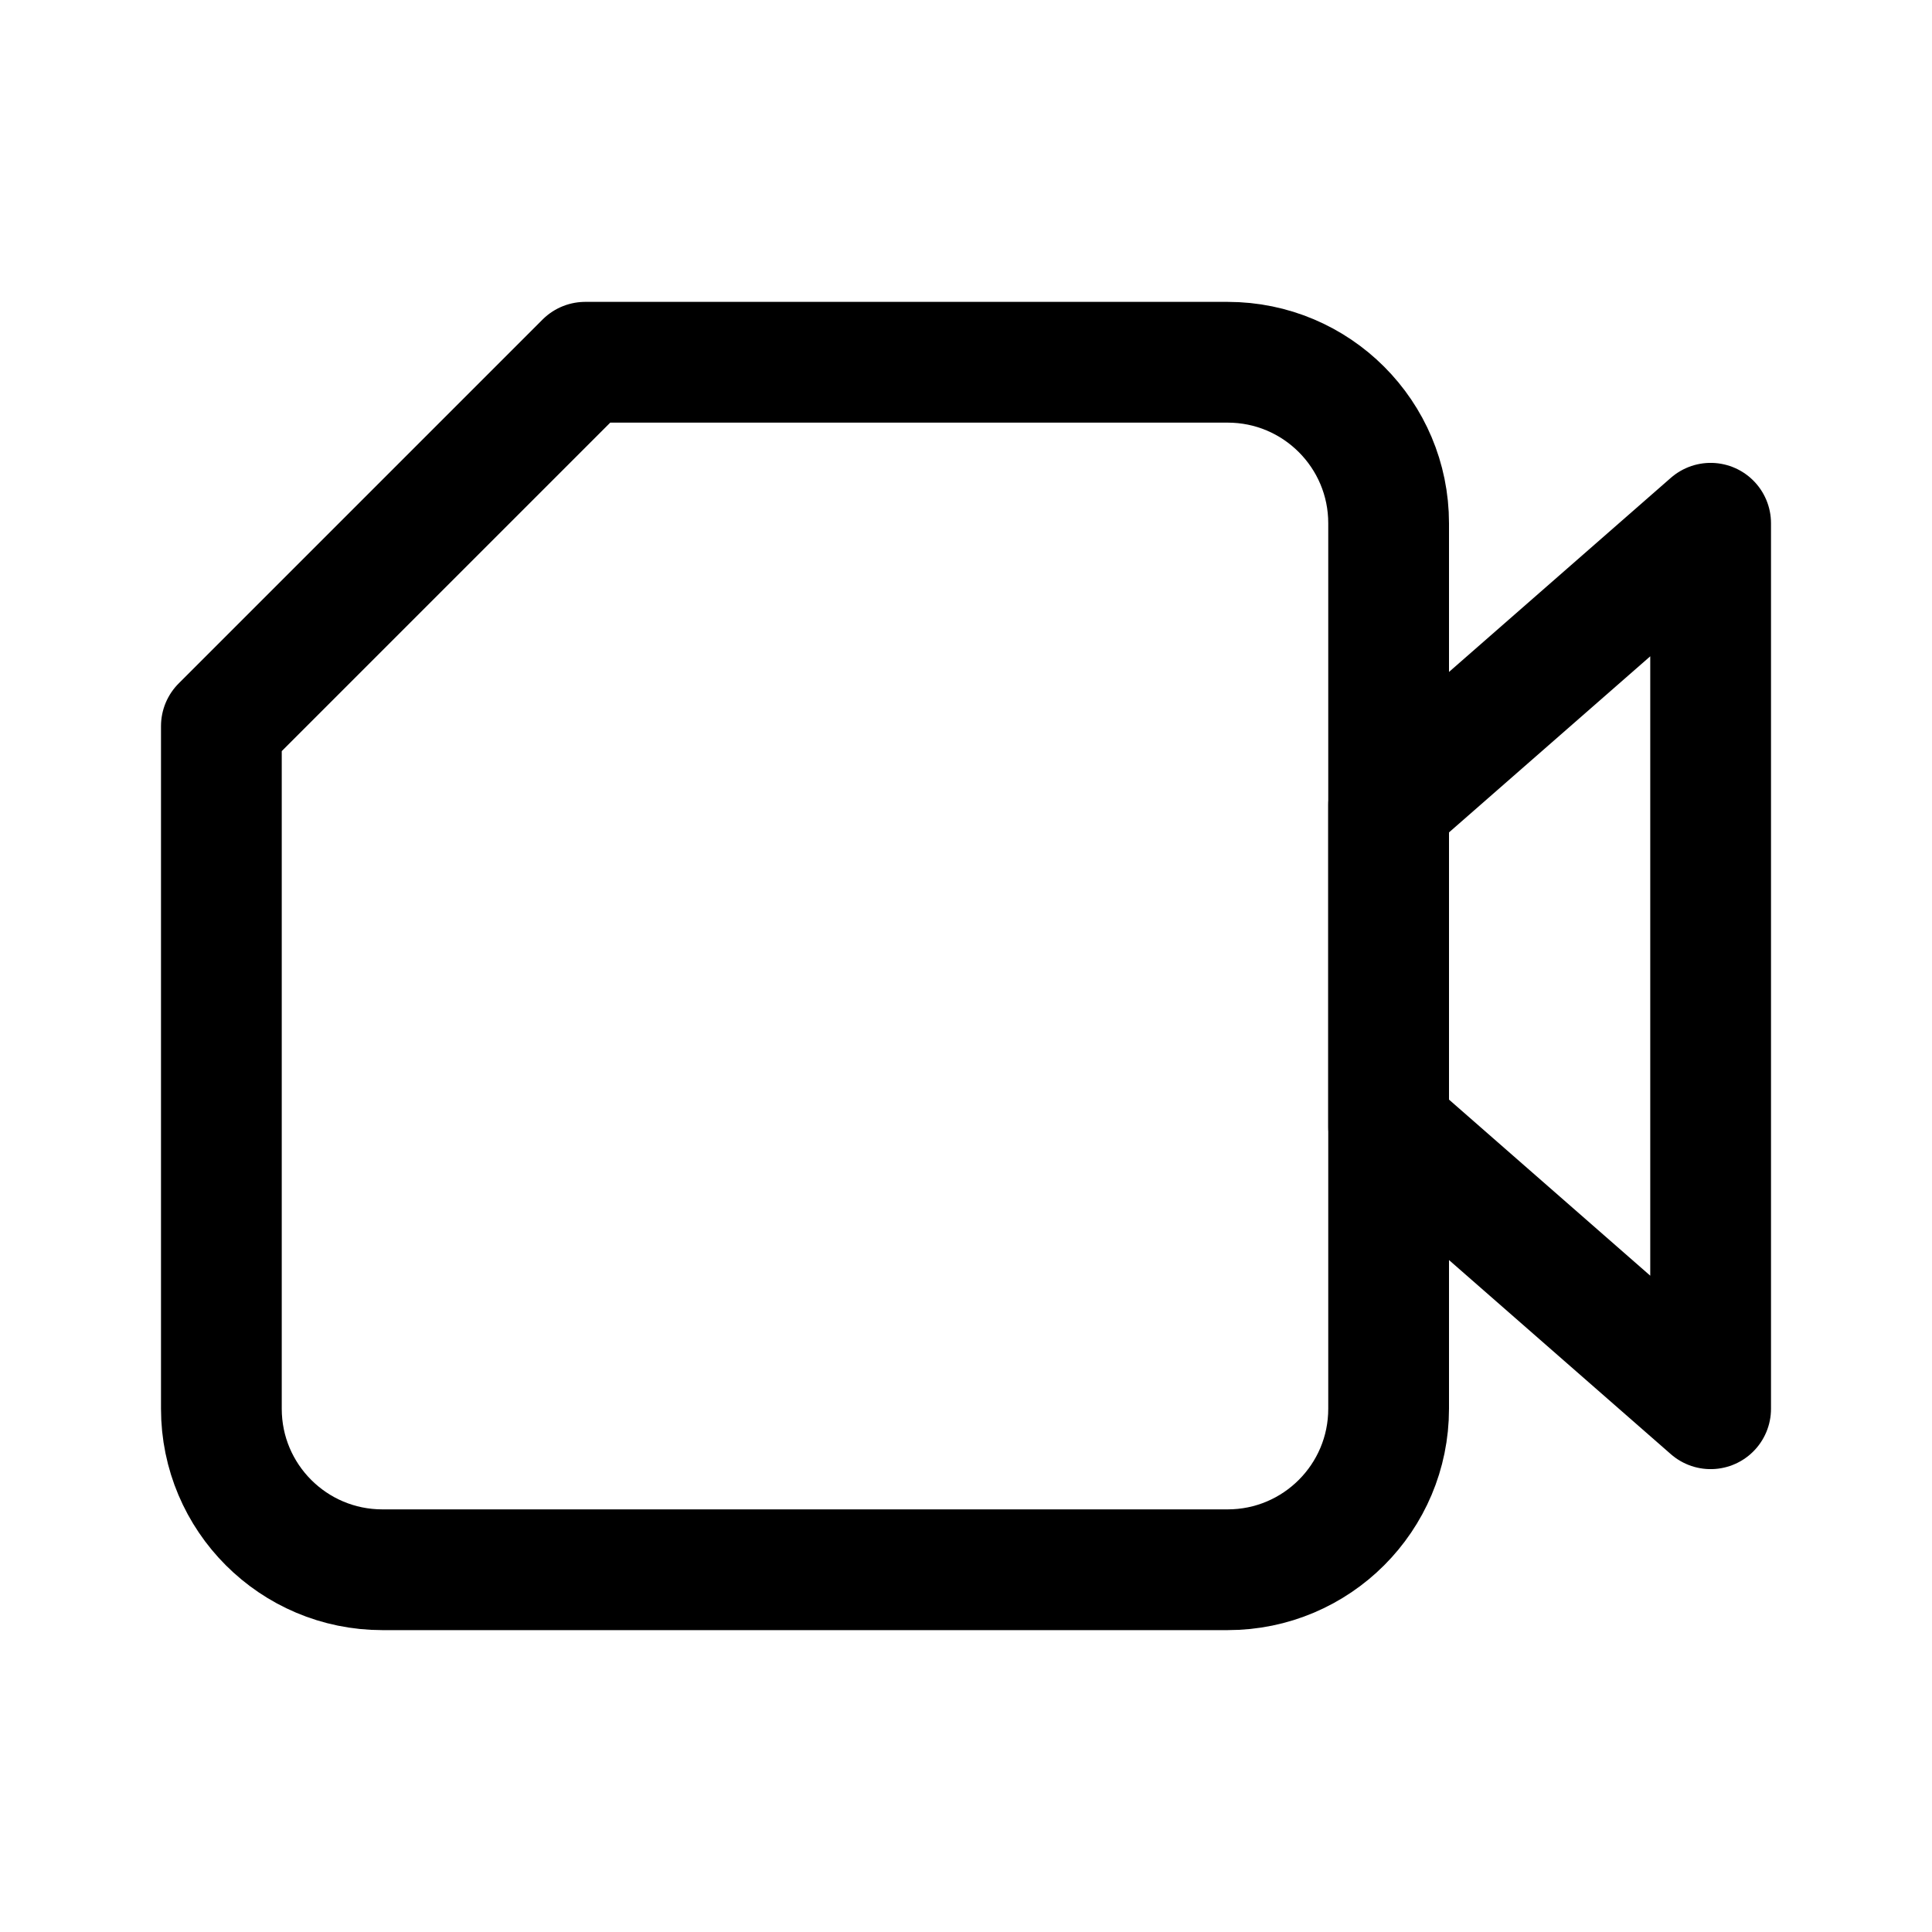
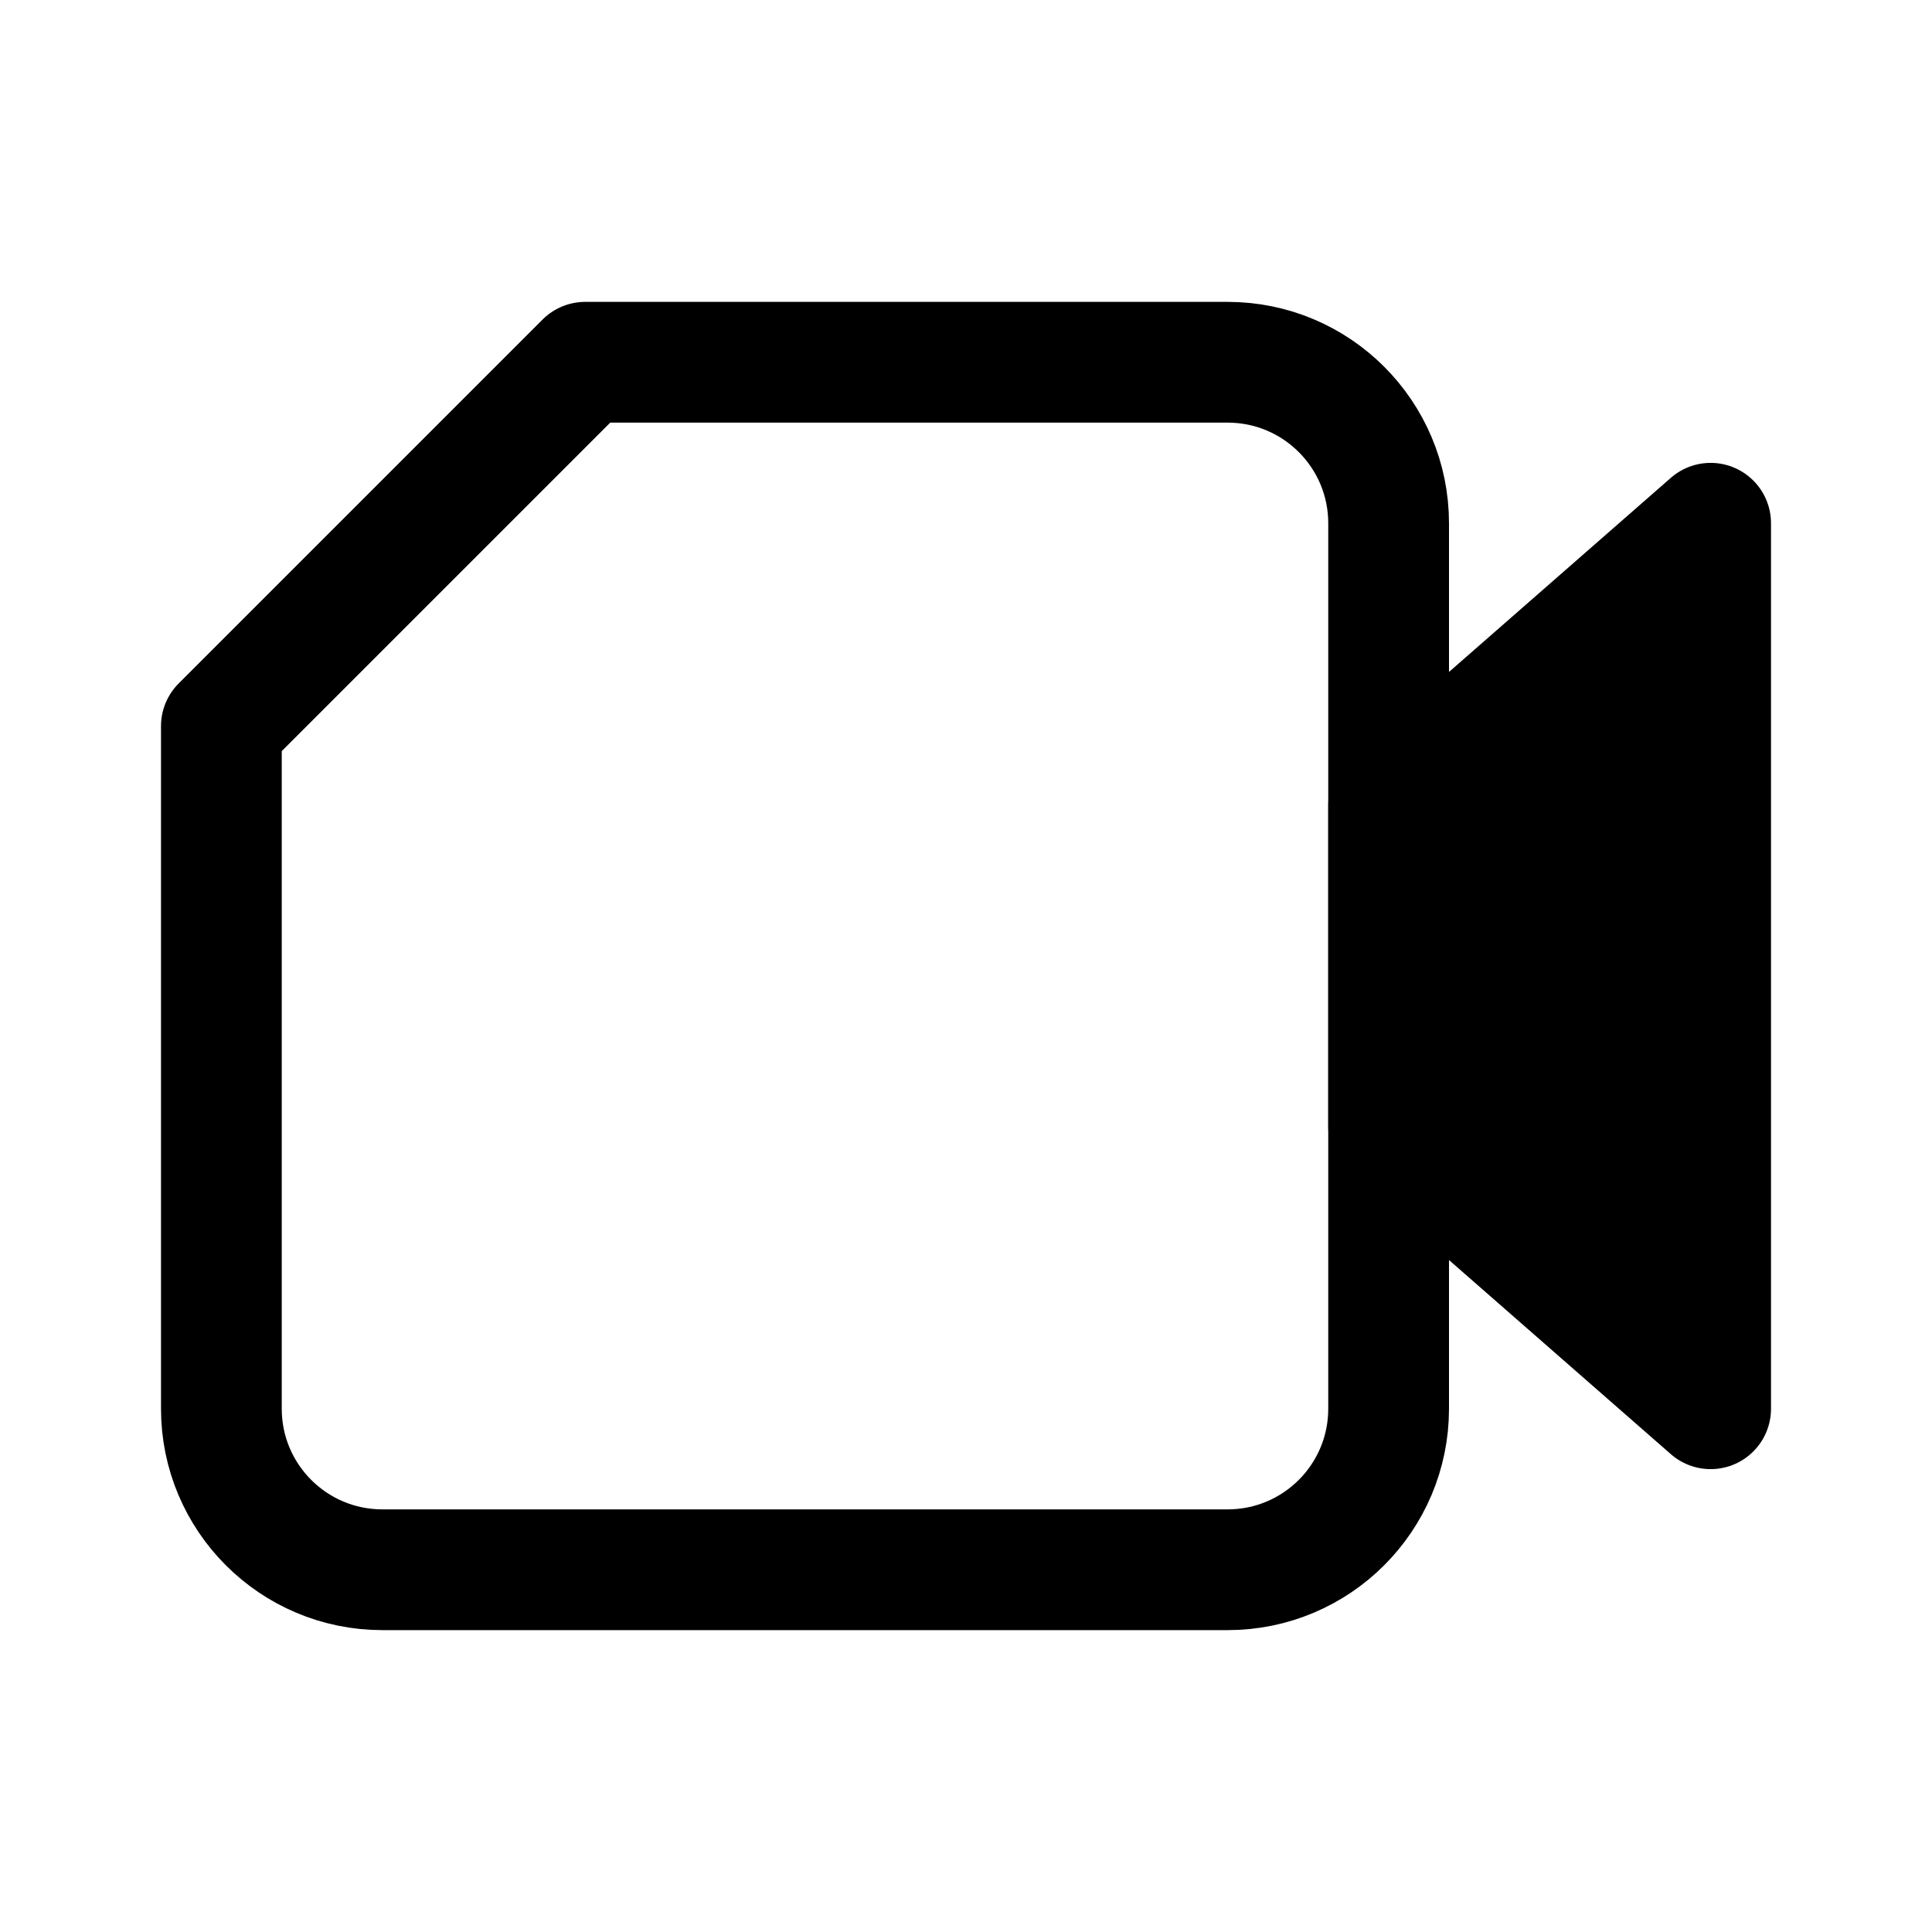
- <svg xmlns="http://www.w3.org/2000/svg" width="192" height="192" viewBox="0 0 192 192" fill="none">
-   <path d="M138 140V52C138 43.163 130.837 36 122 36H58.16L22 72.16V140C22 148.837 29.163 156 38 156H122C130.837 156 138 148.837 138 140Z" stroke="black" stroke-width="12" stroke-linejoin="round" />
-   <path d="M170 52V140L138 112V80L170 52Z" stroke="black" stroke-width="12" stroke-linejoin="round" />
+ <svg xmlns="http://www.w3.org/2000/svg" width="192" height="192" viewBox="0 0 192 192" fill="none" version="1.1" id="svg6">
+   <defs id="defs10" />
+   <path d="M138 140V52C138 43.163 130.837 36 122 36H58.16L22 72.16V140C22 148.837 29.163 156 38 156H122C130.837 156 138 148.837 138 140Z" stroke="black" stroke-width="12" stroke-linejoin="round" id="path2" />
+   <g id="g2113" style="stroke:#000000;stroke-opacity:1;fill:#000000">
+     <path d="M170 52V140L138 112V80L170 52Z" stroke="black" stroke-width="12" stroke-linejoin="round" id="path4" style="stroke:#000000;stroke-opacity:1;fill:#000000" />
+     <path style="fill:#000000;fill-opacity:0.141;stroke-width:0.102;stroke:#000000;stroke-opacity:1" d="M 153.737,117.805 144,109.269 V 96 82.731 l 9.762,-8.543 c 7.385,-6.463 9.824,-8.543 10.017,-8.543 h 0.255 V 96 126.356 l -0.28,-0.008 c -0.221,-0.006 -2.333,-1.808 -10.017,-8.543 z" id="path960" />
+   </g>
</svg>
